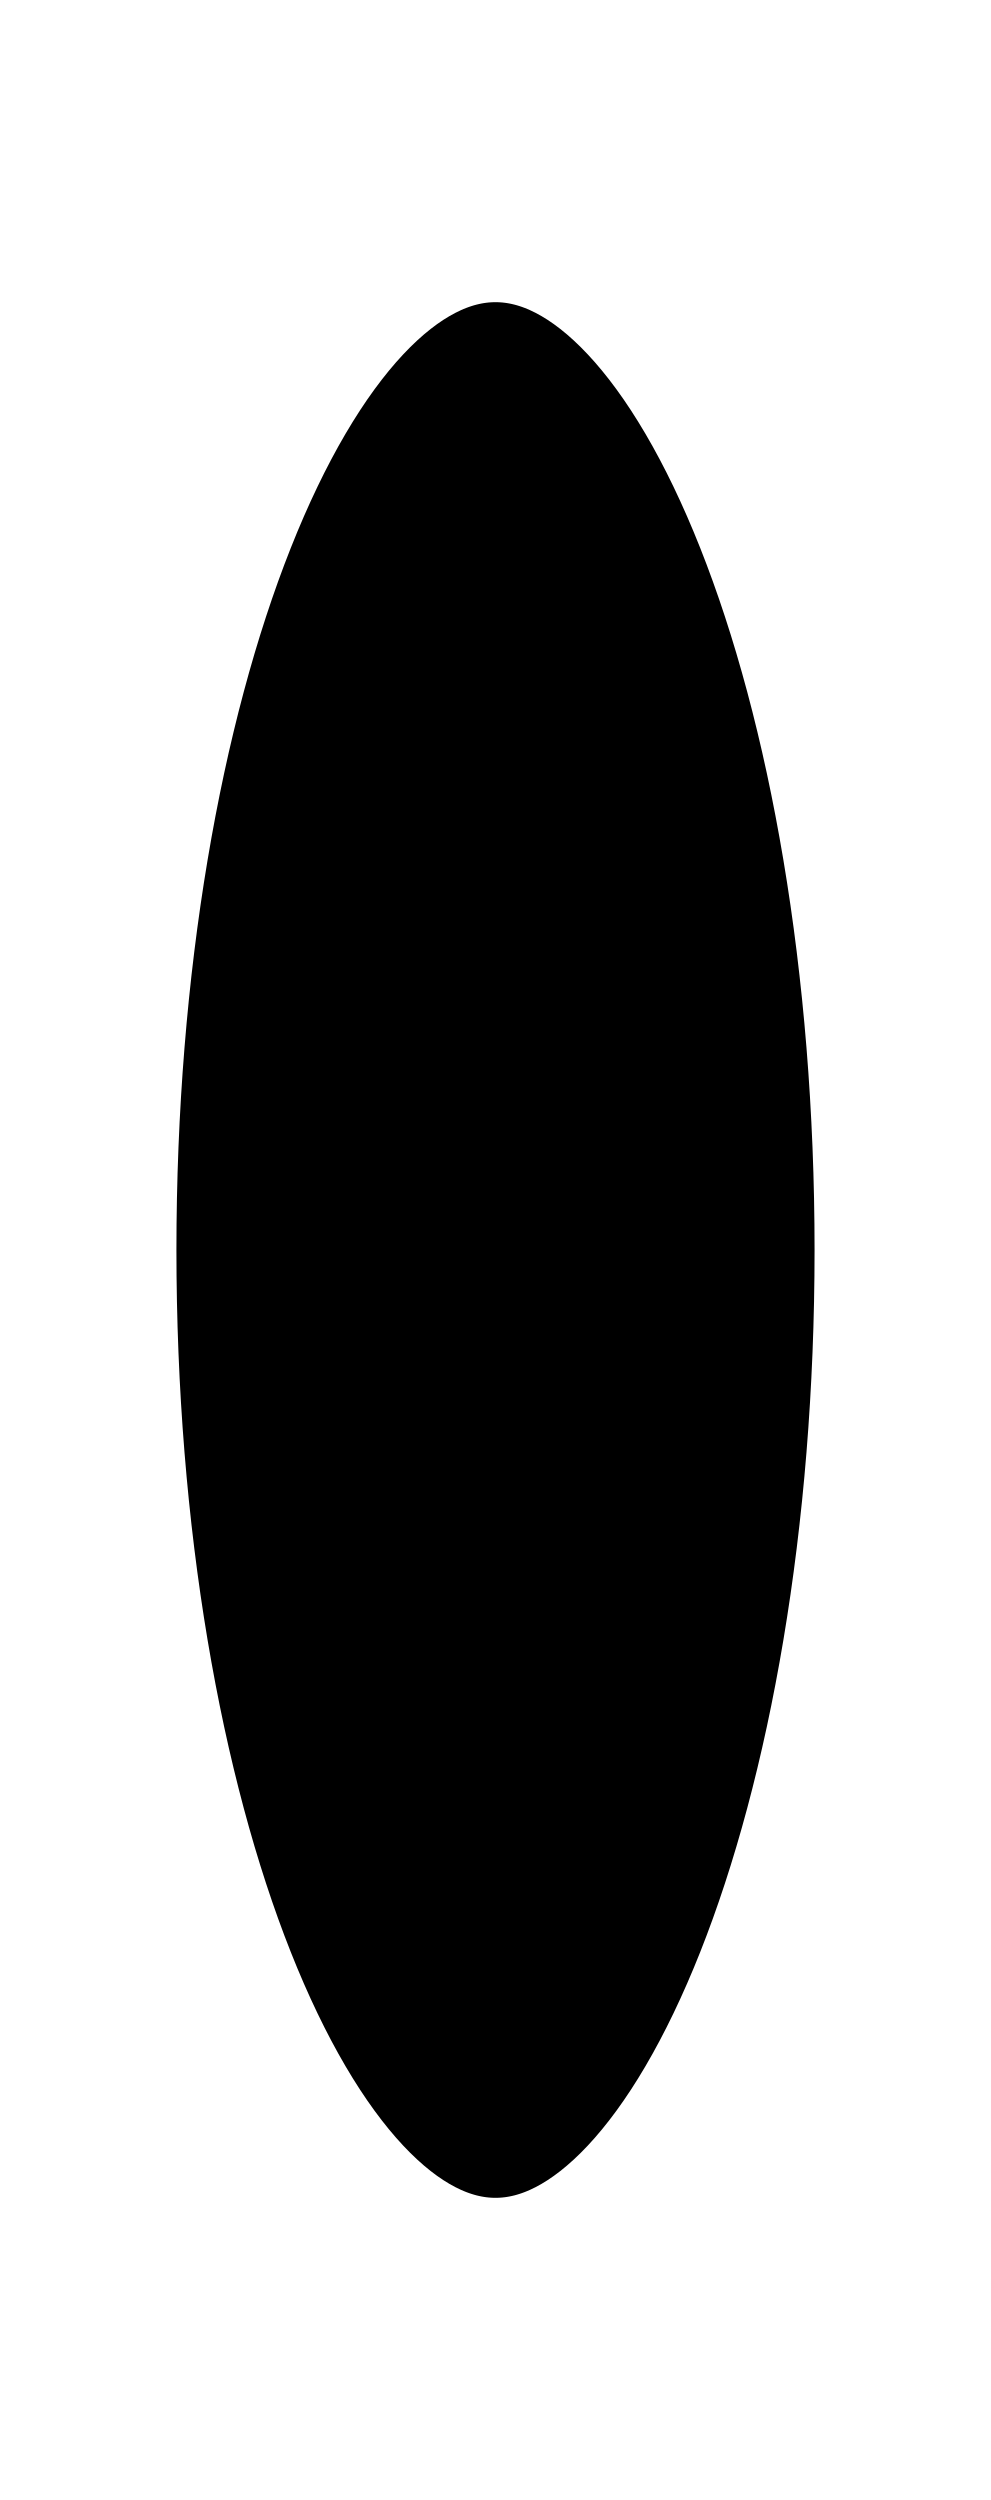
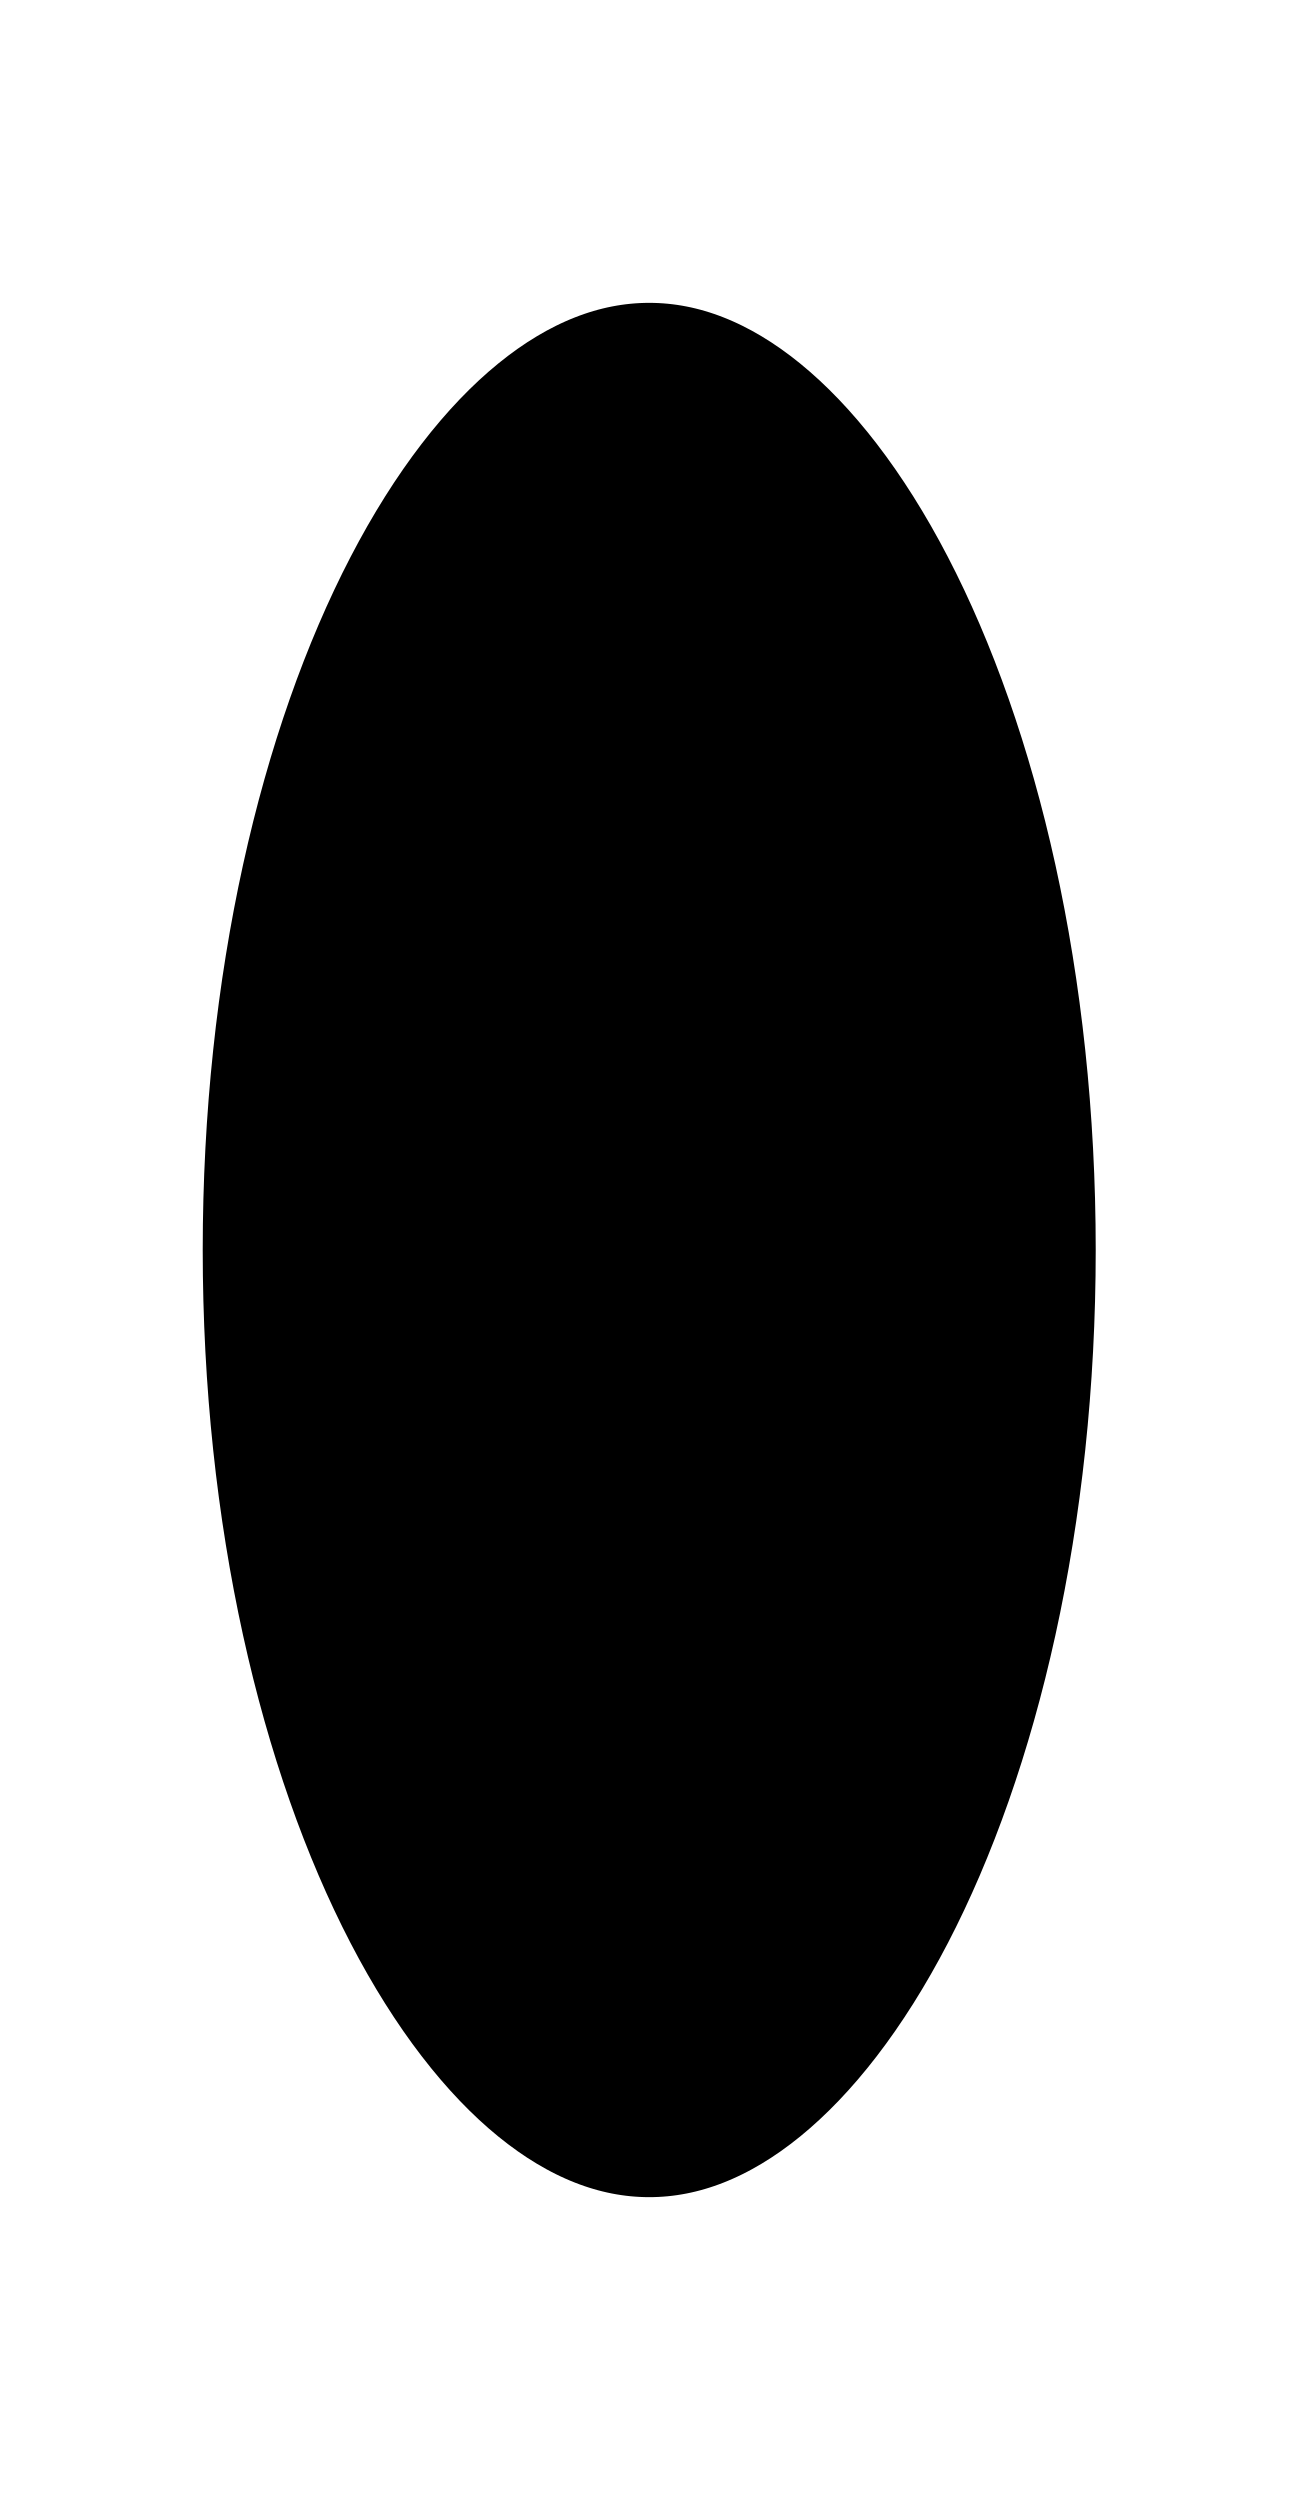
- <svg xmlns="http://www.w3.org/2000/svg" width="100%" height="100%" version="1.1" style="stroke-linecap: round; stroke-linejoin: round; " viewBox="462.752 27.329 52.8 133.2">
-   <ellipse id="SvgjsEllipse1152" rx="22" ry="55.5" cx="446" cy="44" style="stroke: rgb(255, 255, 255); stroke-opacity: 1; stroke-width: 10; fill: rgb(0, 0, 0); fill-opacity: 1;" transform="matrix(1,0,0,1,43.15183,49.92932)" />
+ <svg xmlns="http://www.w3.org/2000/svg" width="100%" height="100%" version="1.1" style="stroke-linecap: round; stroke-linejoin: round; " viewBox="331.083 237.363 68.691 132.257">
+   <ellipse id="SvgjsEllipse3438" rx="28.621" ry="55.107" cx="0" cy="0" style="stroke: rgb(255, 255, 255); stroke-opacity: 1; stroke-width: 10; fill: rgb(0, 0, 0); fill-opacity: 1;" transform="matrix(1,0,0,1,365.4286,303.4918)" />
</svg>
